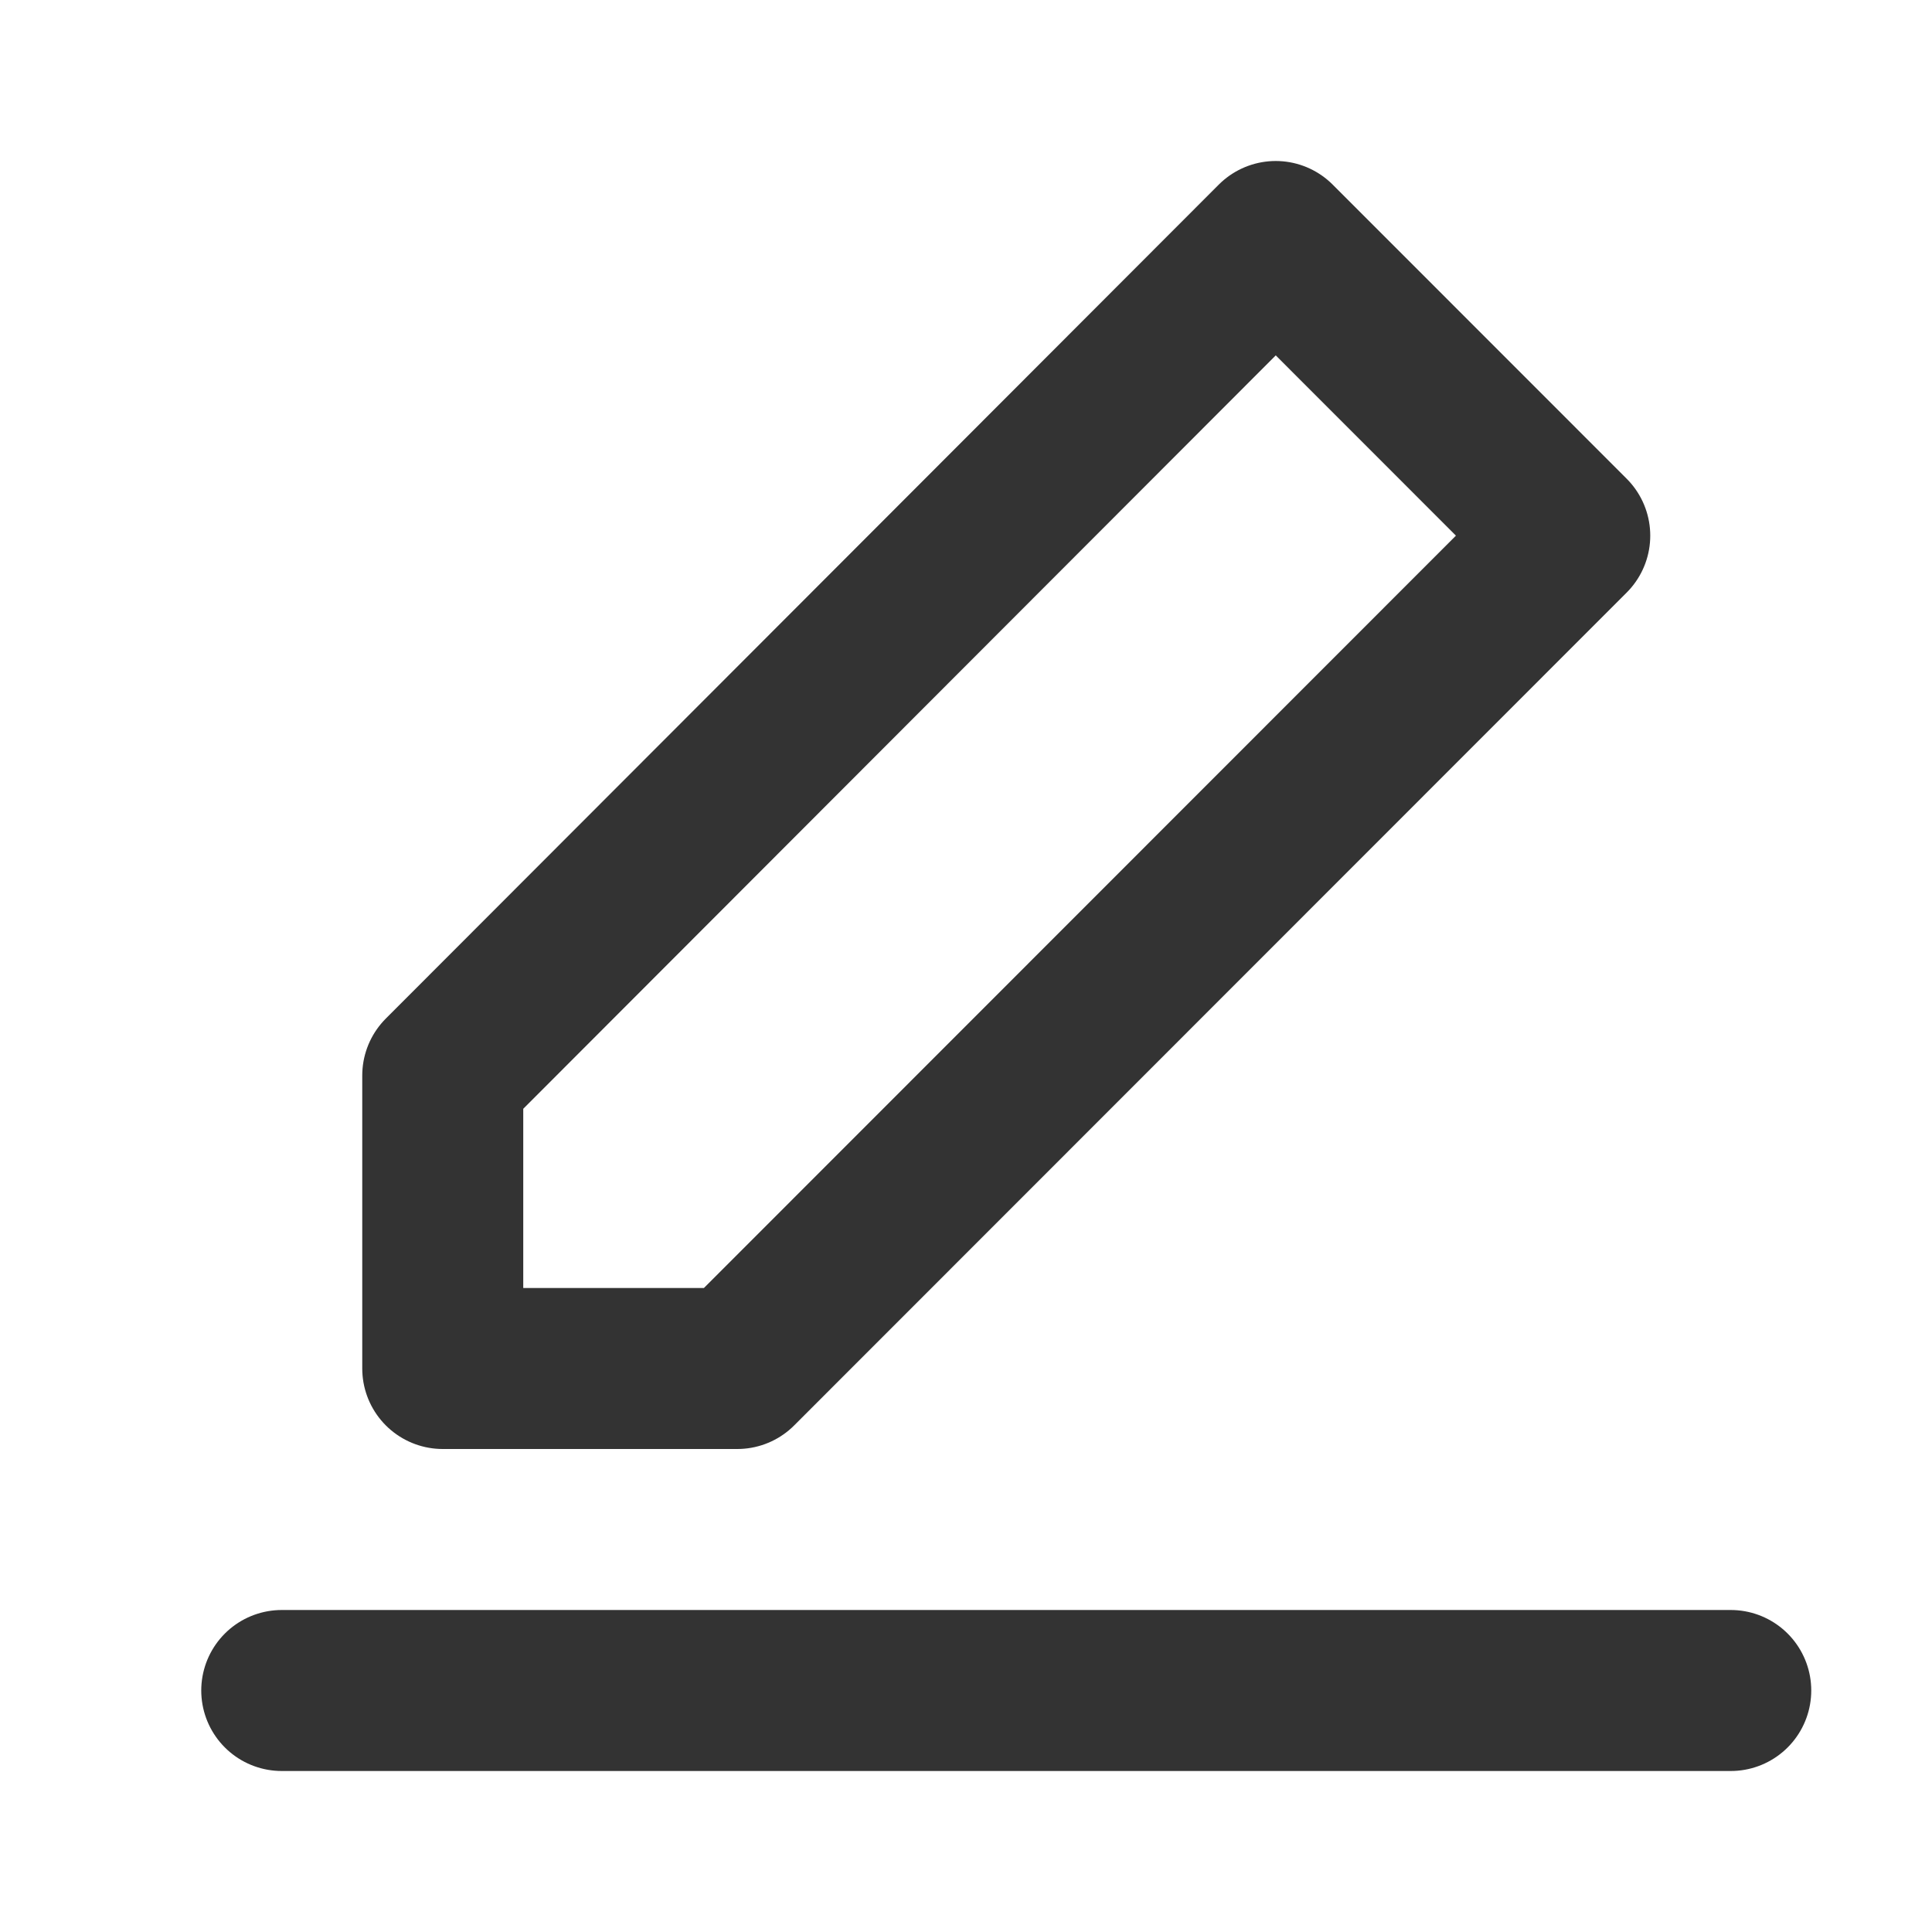
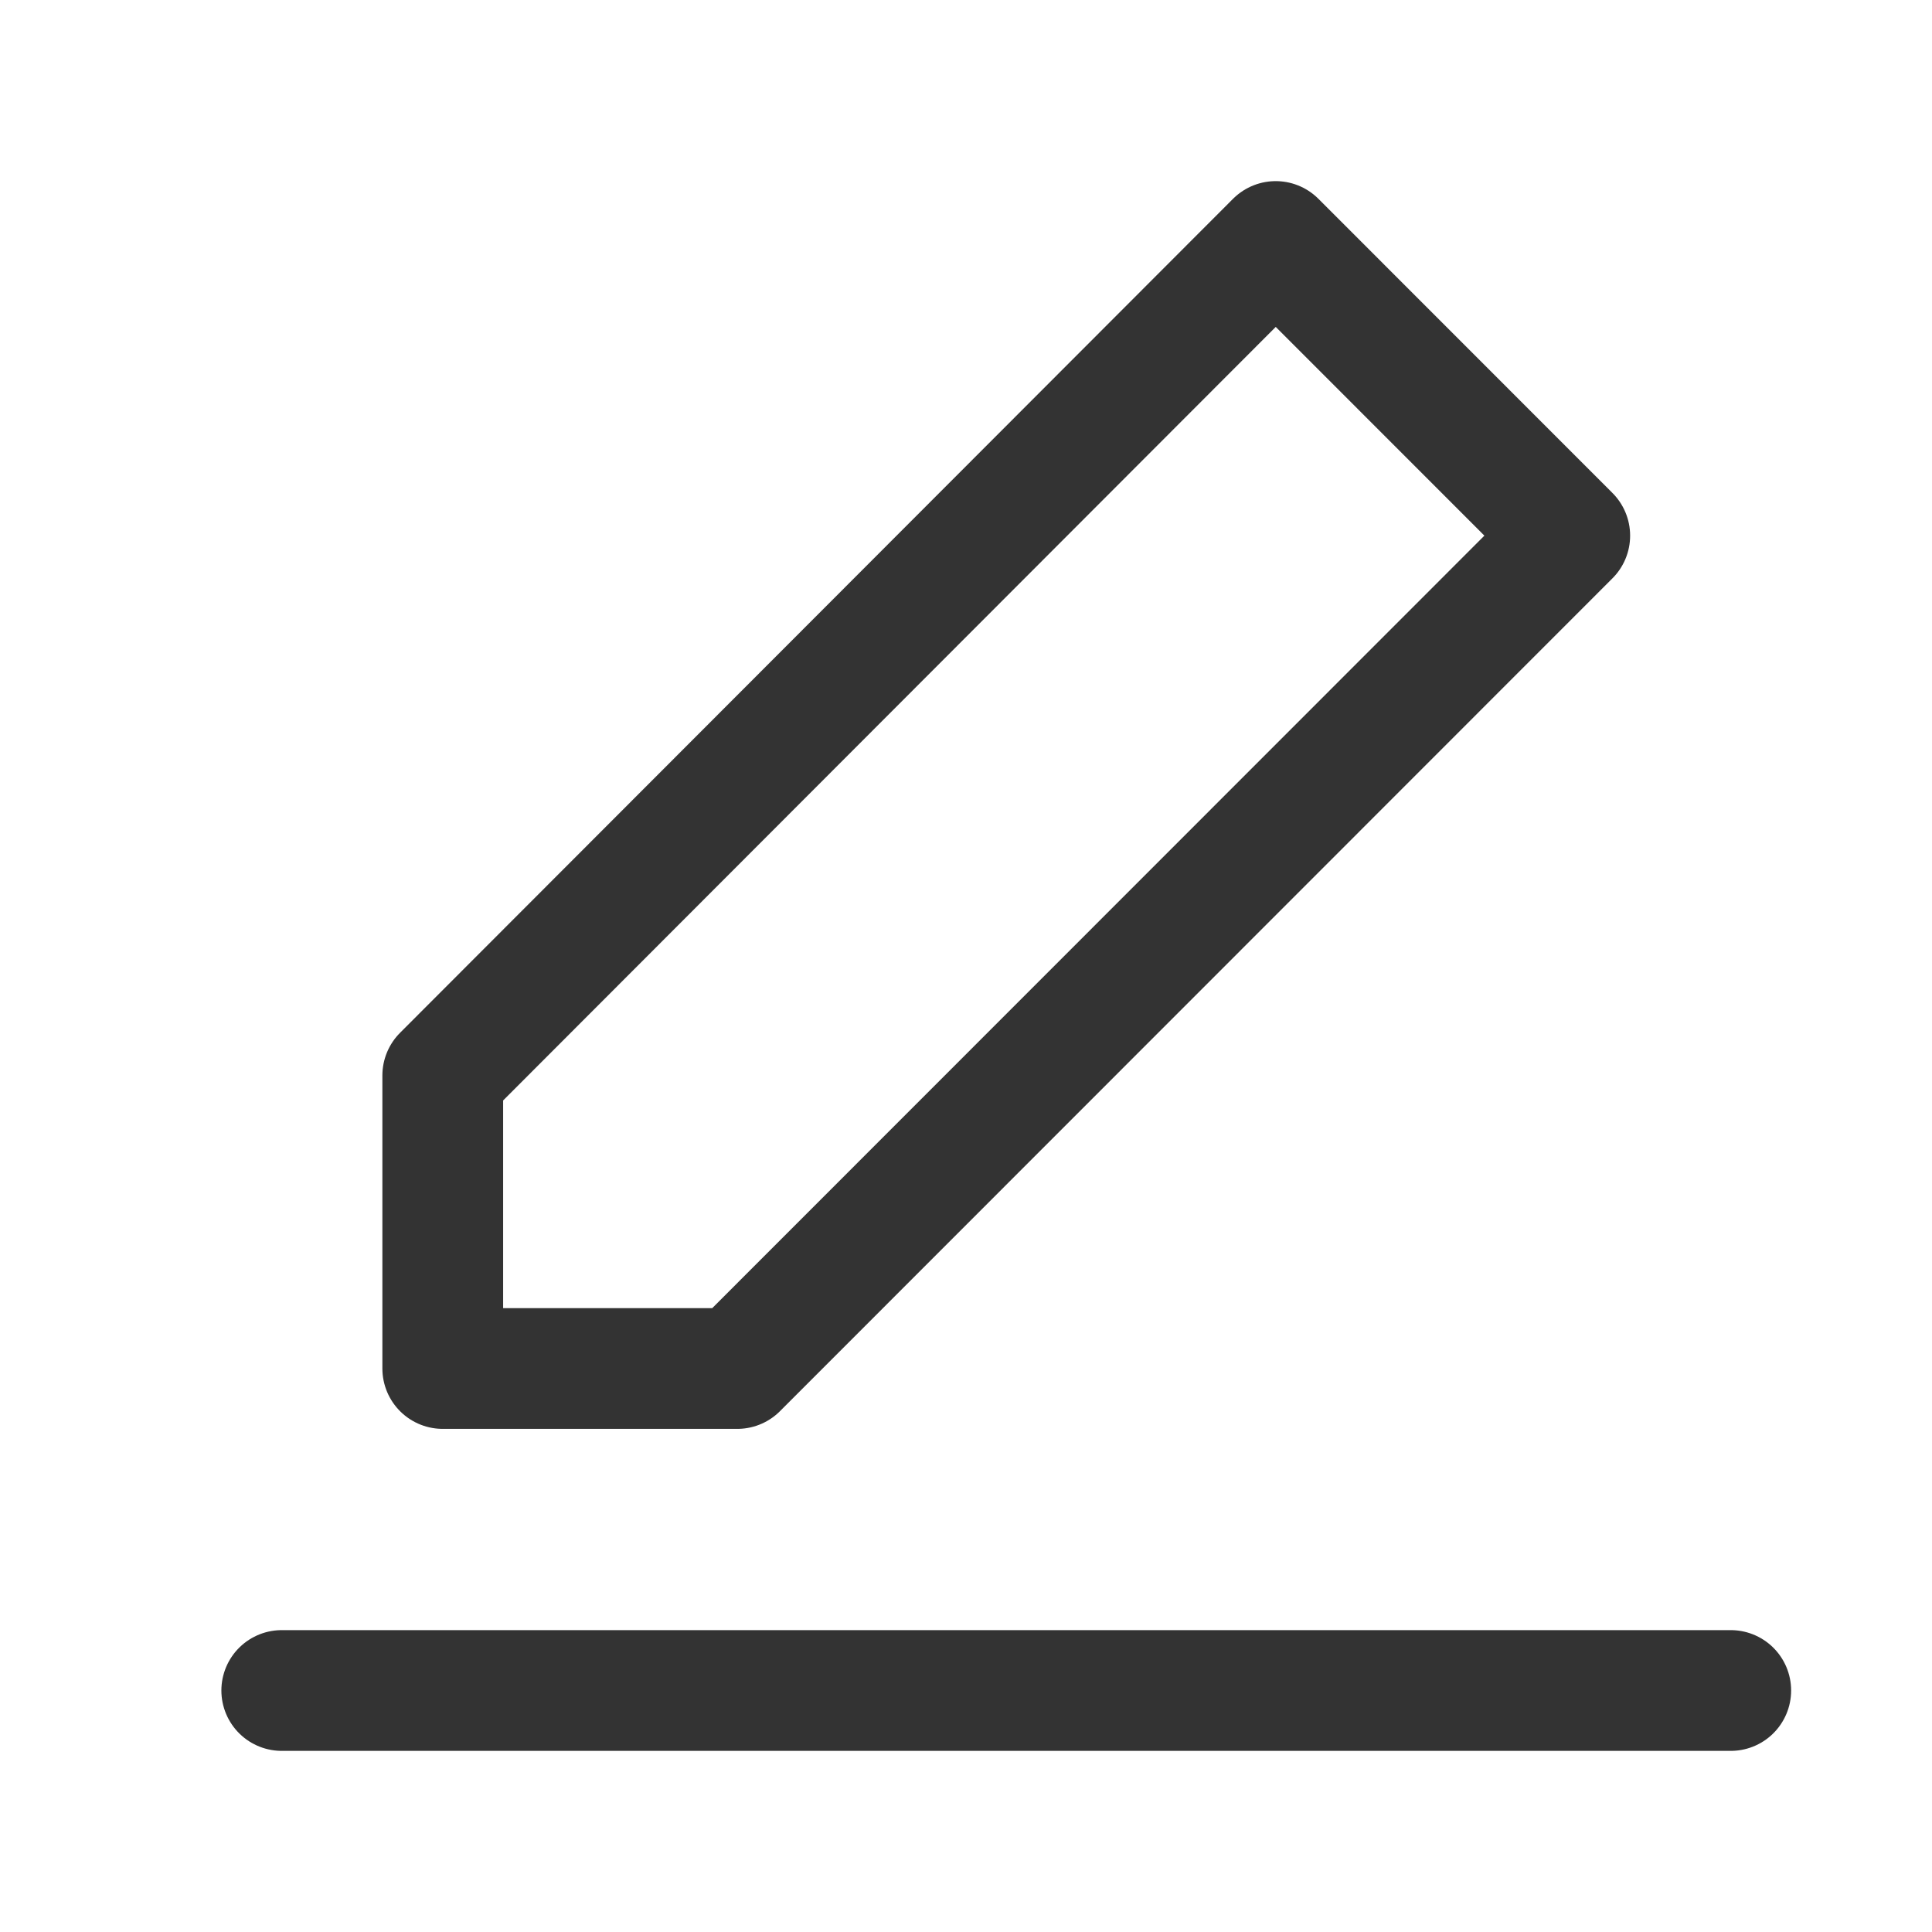
<svg xmlns="http://www.w3.org/2000/svg" width="24" height="24" viewBox="0 0 48 48" fill="none">
-   <path d="M7 42H43" stroke="#333" stroke-width="4" stroke-linecap="round" stroke-linejoin="round" />
-   <path d="M11 26.72V34H18.317L39 13.308L31.695 6L11 26.72Z" fill="none" stroke="#333" stroke-width="4" stroke-linejoin="round" />
+   <path d="M7 42H43" stroke="#333" stroke-width="3" stroke-linecap="round" stroke-linejoin="round" />
+   <path d="M11 26.72V34H18.317L39 13.308L31.695 6L11 26.72Z" fill="none" stroke="#333" stroke-width="3" stroke-linejoin="round" />
</svg>
